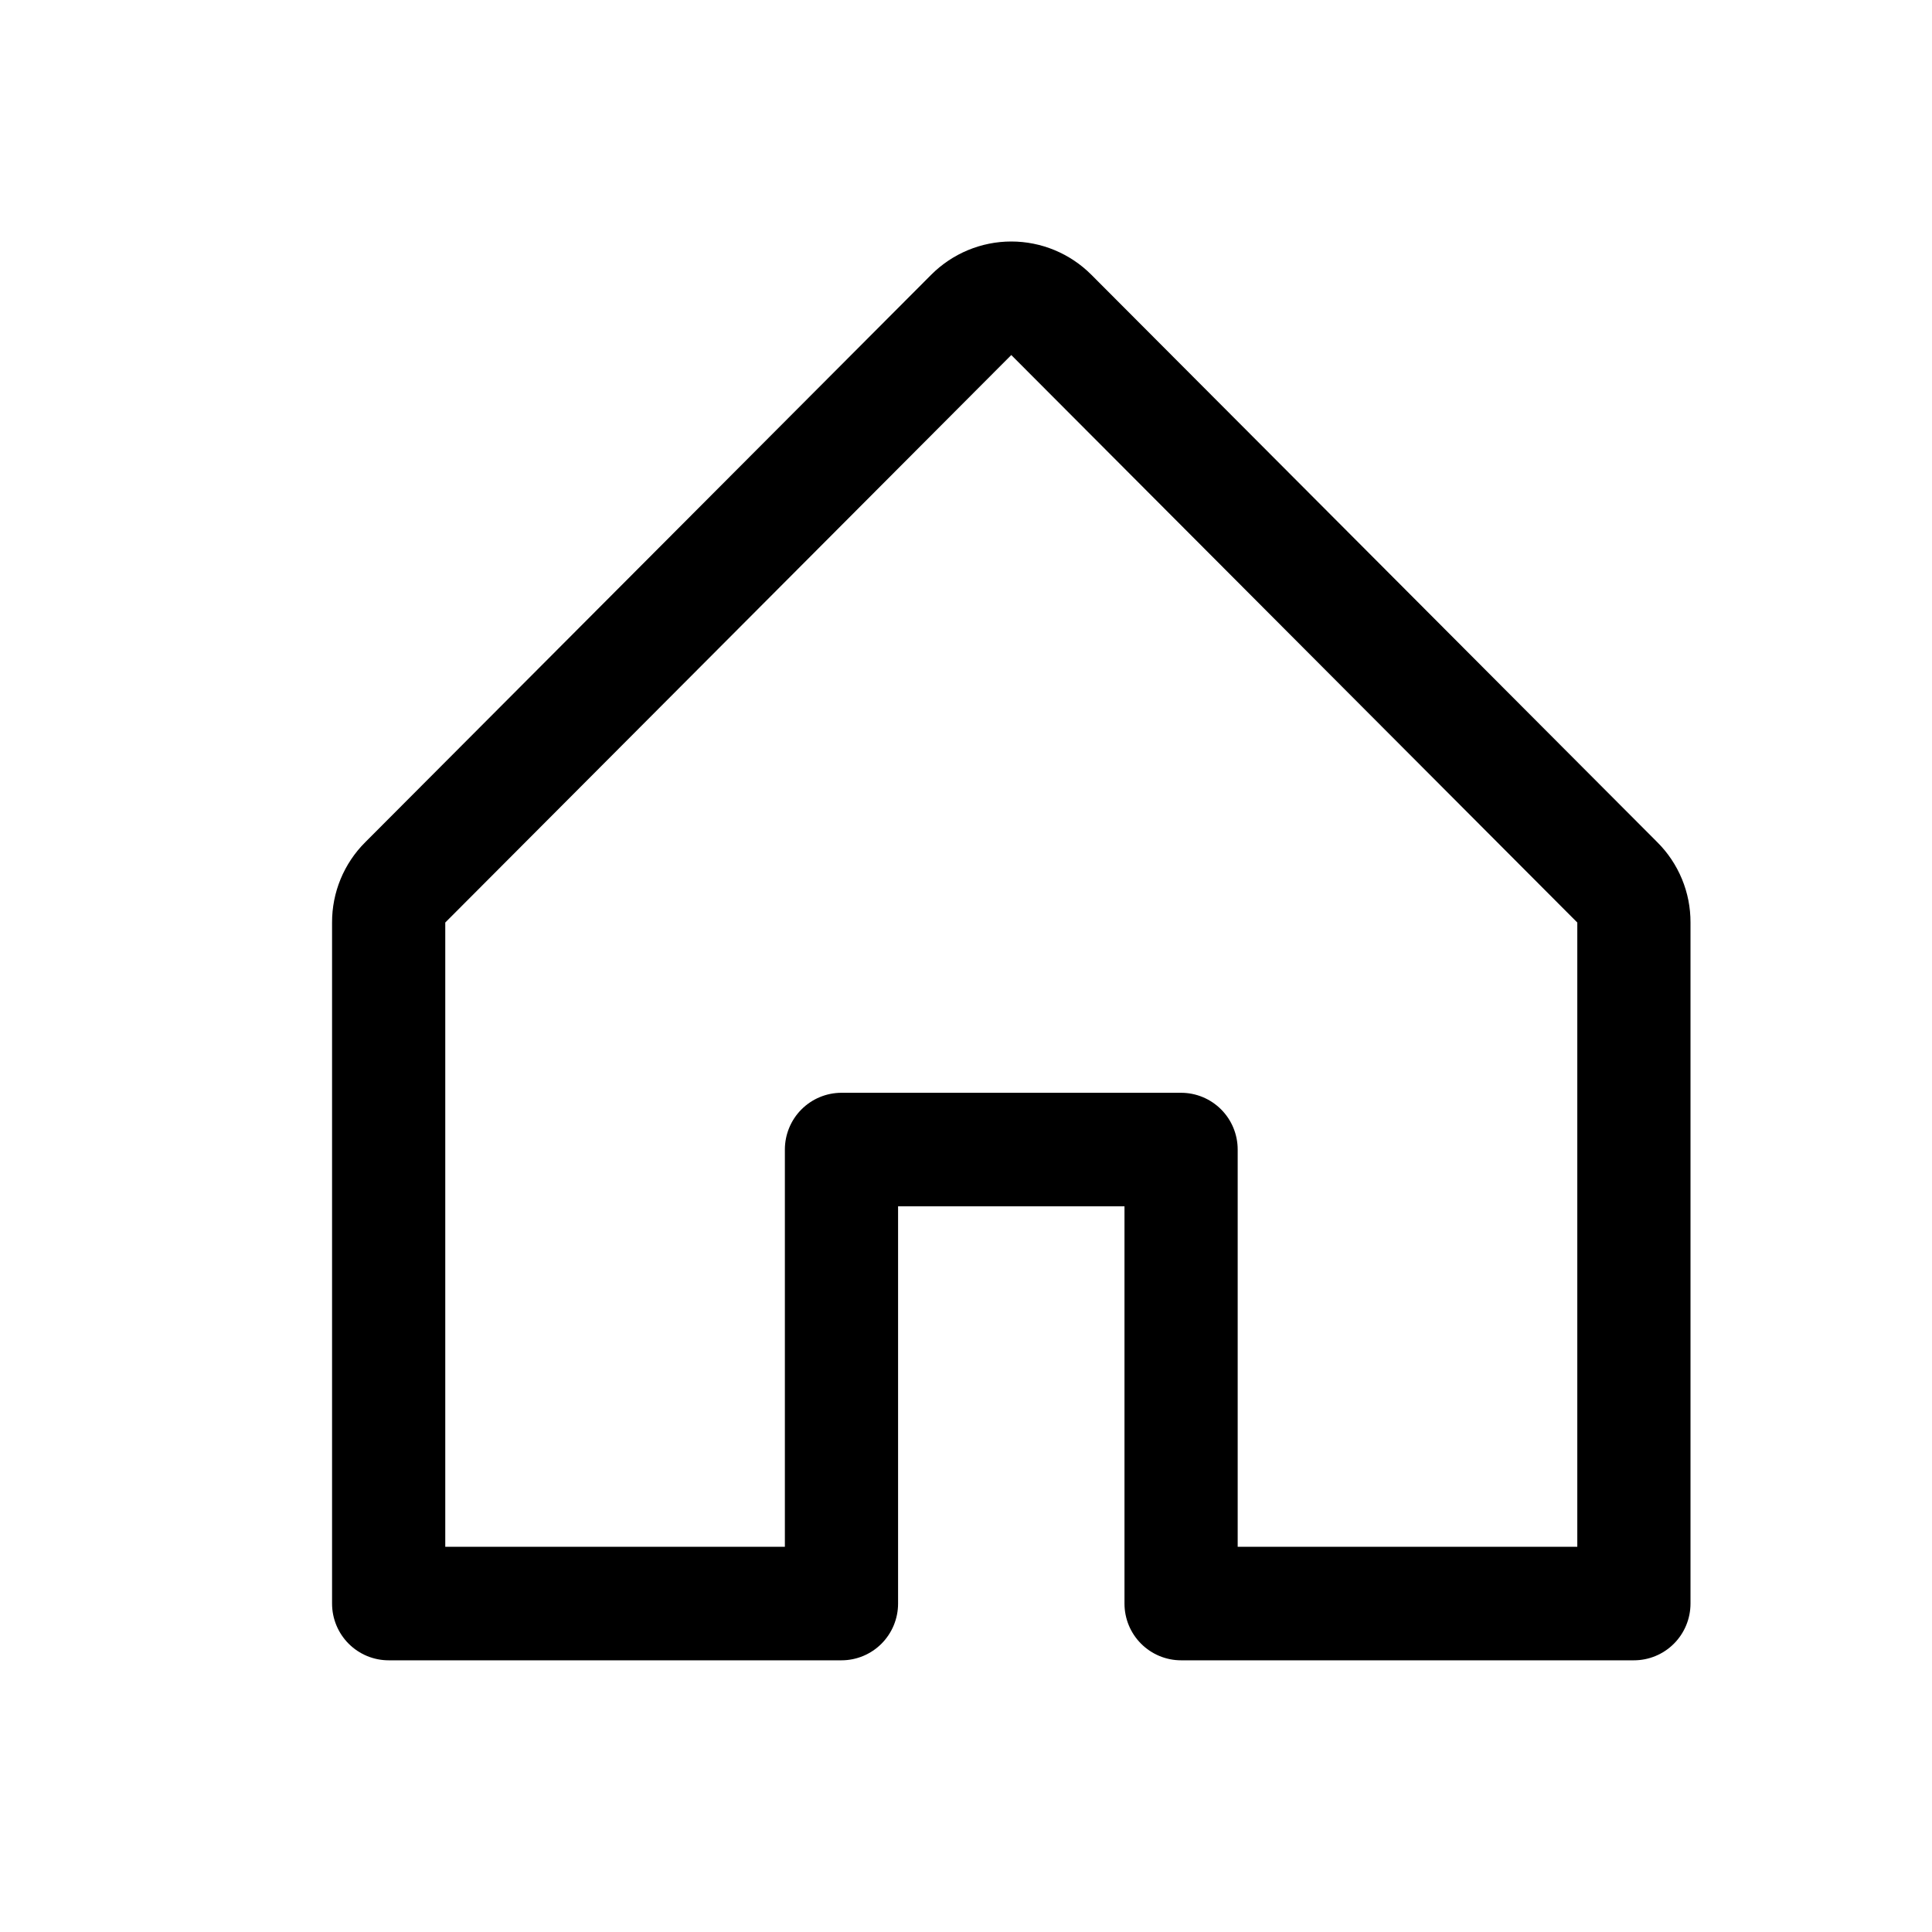
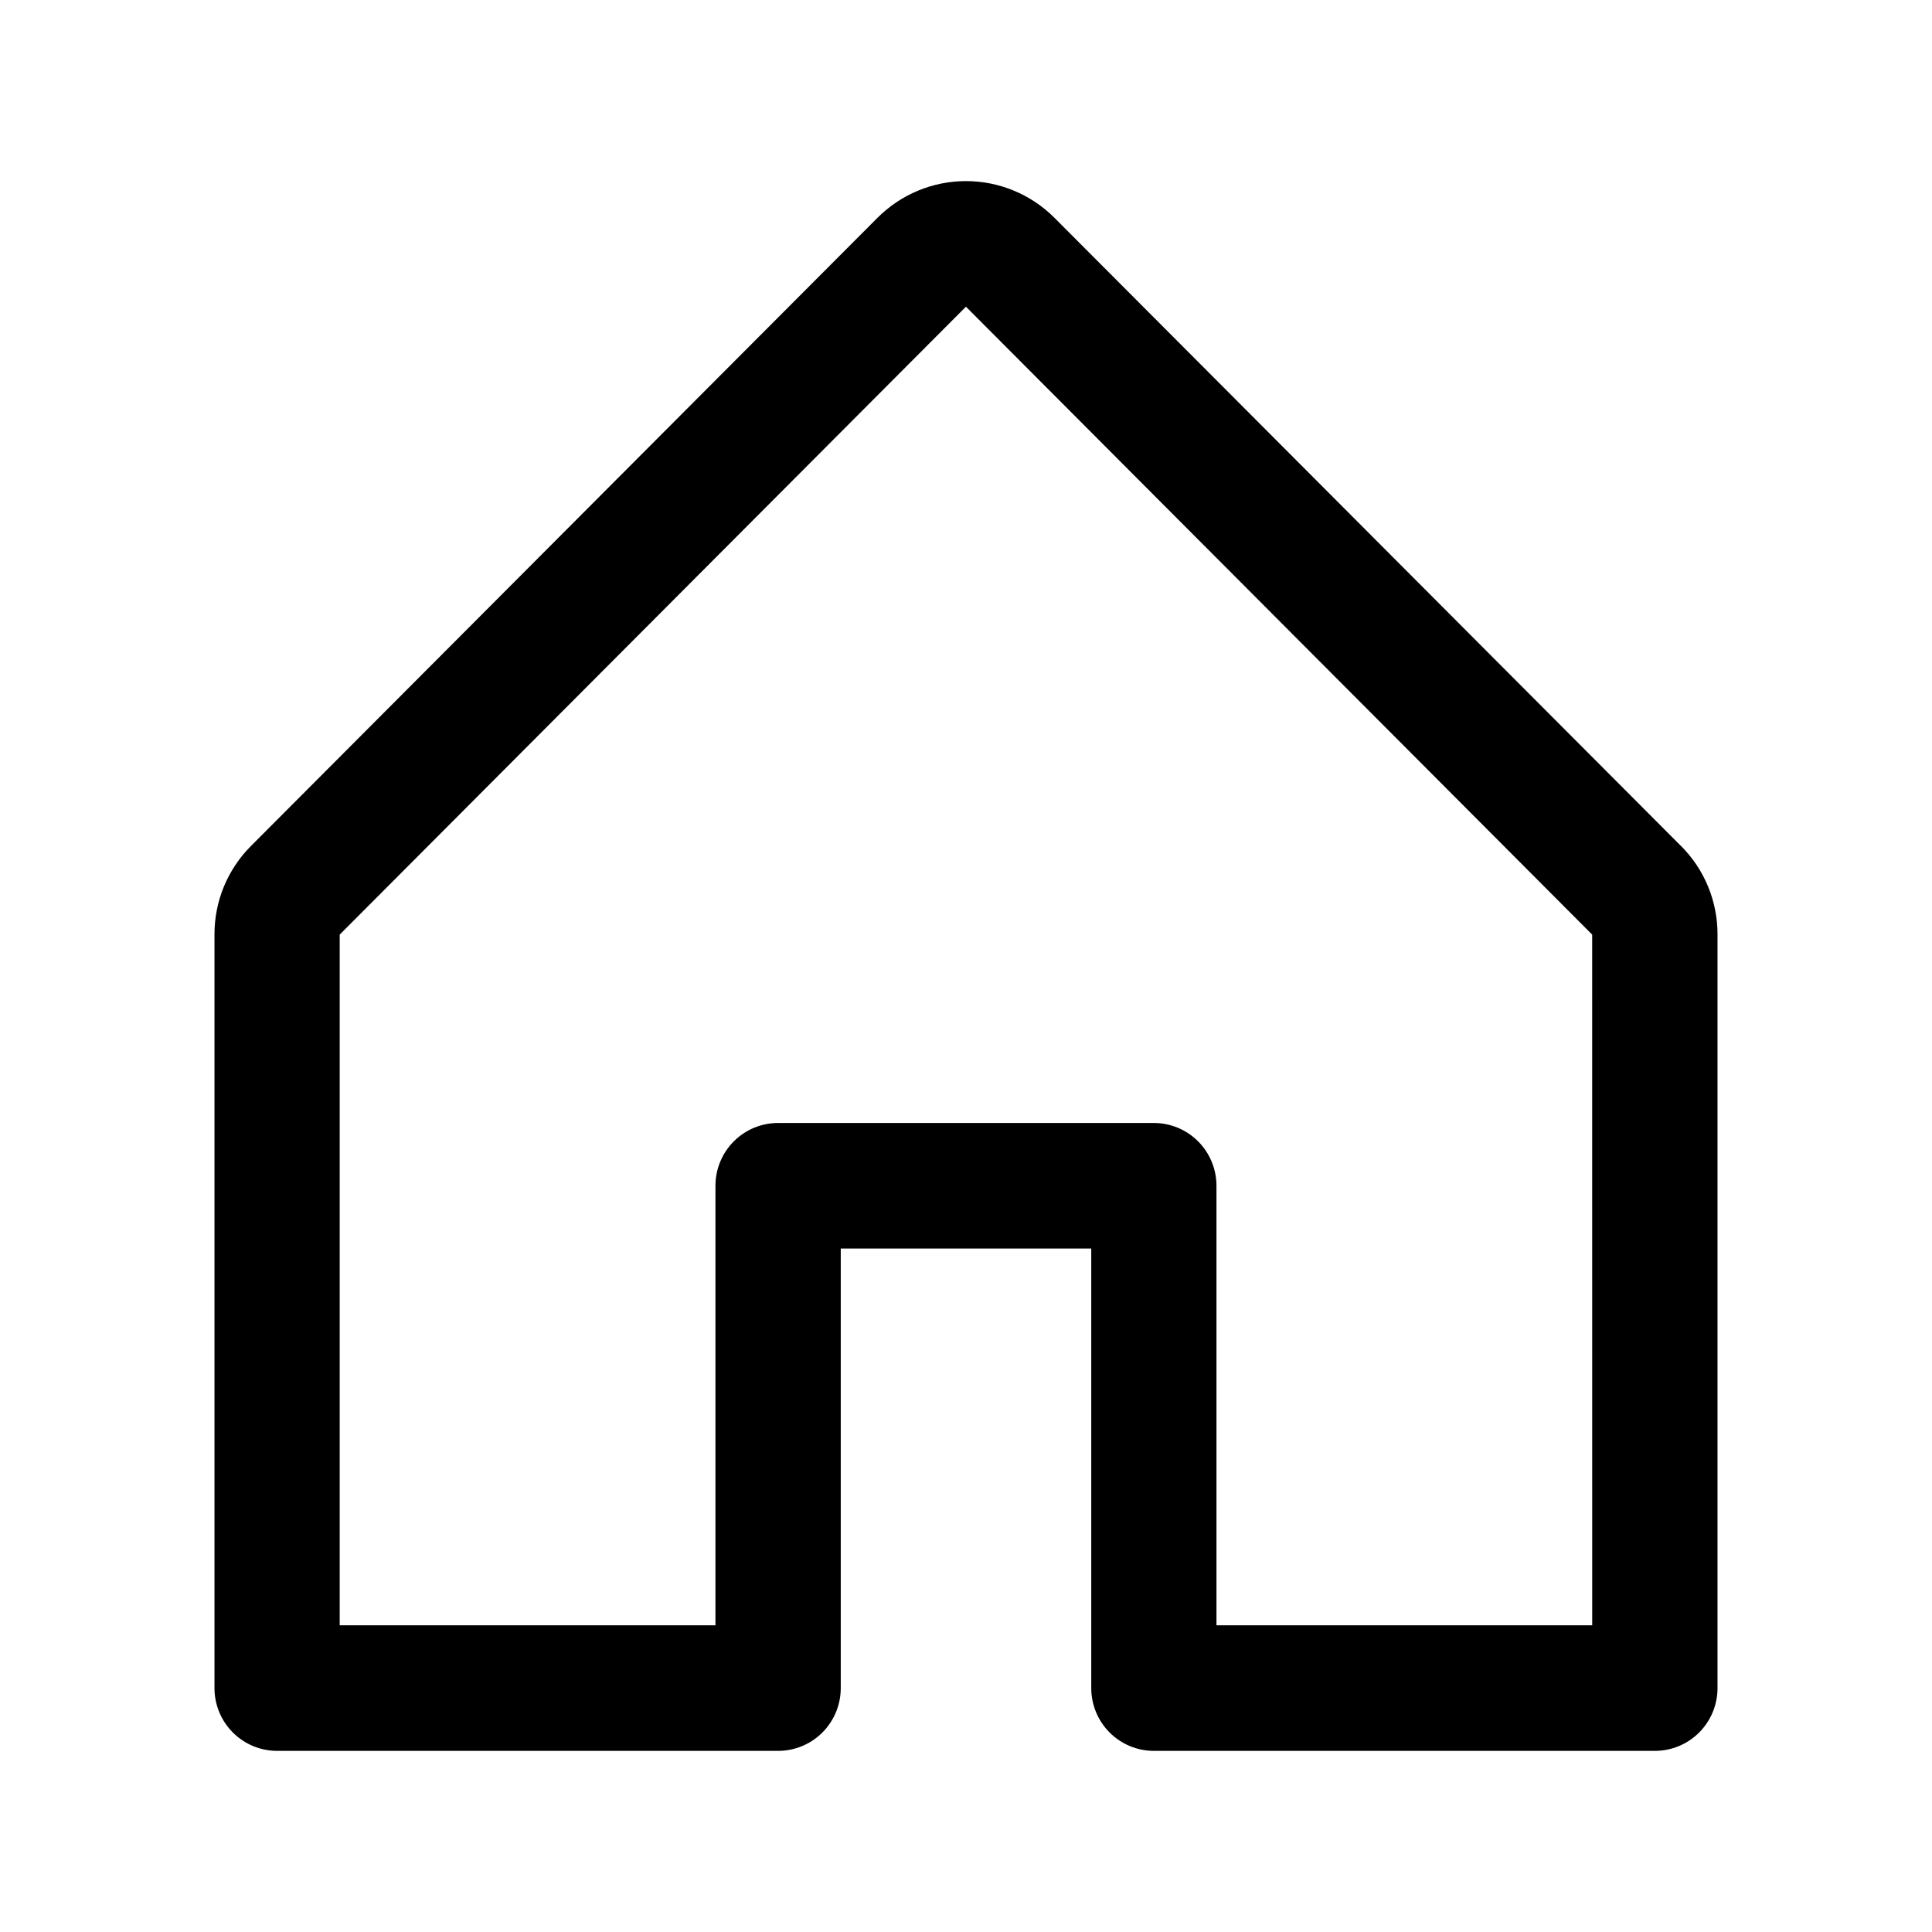
- <svg xmlns="http://www.w3.org/2000/svg" width="64" height="64" viewBox="0 0 64 64" fill="none">
-   <path d="M54.901 27.9L36.151 9.1C35.448 8.396 34.494 8 33.5 8C32.506 8 31.552 8.396 30.849 9.1L12.099 27.9C11.749 28.248 11.472 28.663 11.283 29.12C11.095 29.576 10.998 30.066 11 30.56V53.12C11 53.619 11.198 54.097 11.549 54.449C11.901 54.802 12.378 55 12.875 55H27.875C28.372 55 28.849 54.802 29.201 54.449C29.552 54.097 29.75 53.619 29.75 53.12V39.96H37.25V53.12C37.25 53.619 37.447 54.097 37.799 54.449C38.151 54.802 38.628 55 39.125 55H54.125C54.622 55 55.099 54.802 55.451 54.449C55.802 54.097 56 53.619 56 53.12V30.56C56.002 30.066 55.906 29.576 55.717 29.12C55.528 28.663 55.251 28.248 54.901 27.9ZM52.25 51.24H41V38.08C41 37.582 40.803 37.103 40.451 36.751C40.099 36.398 39.622 36.2 39.125 36.2H27.875C27.378 36.2 26.901 36.398 26.549 36.751C26.198 37.103 26 37.582 26 38.08V51.24H14.75V30.56L33.5 11.761L52.25 30.56V51.24Z" fill="black" />
+ <svg xmlns="http://www.w3.org/2000/svg" width="64" height="64" fill="none" version="1.1" viewBox="0 0 64 64">
+   <path d="m55.677 28.017-20.745-20.8c-0.778-0.78-1.833-1.218-2.933-1.218-1.1 0-2.155 0.438-2.933 1.218l-20.745 20.8c-0.387 0.385-0.694 0.844-0.903 1.349-0.209 0.505-0.315 1.047-0.313 1.594v24.96c0 0.552 0.219 1.081 0.608 1.471 0.389 0.39 0.917 0.609 1.467 0.609h16.596c0.55 0 1.078-0.219 1.467-0.609 0.389-0.39 0.608-0.919 0.608-1.471v-14.56h8.298v14.56c0 0.552 0.219 1.081 0.608 1.471 0.389 0.39 0.917 0.609 1.467 0.609h16.596c0.55 0 1.078-0.219 1.467-0.609 0.389-0.39 0.608-0.919 0.608-1.471v-24.96c0.002-0.547-0.105-1.089-0.313-1.594-0.209-0.505-0.516-0.964-0.903-1.349zm-2.933 25.823h-12.447v-14.56c0-0.552-0.219-1.081-0.608-1.471-0.389-0.39-0.917-0.609-1.467-0.609h-12.447c-0.55 0-1.078 0.219-1.467 0.609-0.389 0.39-0.608 0.919-0.608 1.471v14.56h-12.447v-22.88l20.745-20.8 20.745 20.8z" fill="#000" stroke-width="1.106" />
</svg>
